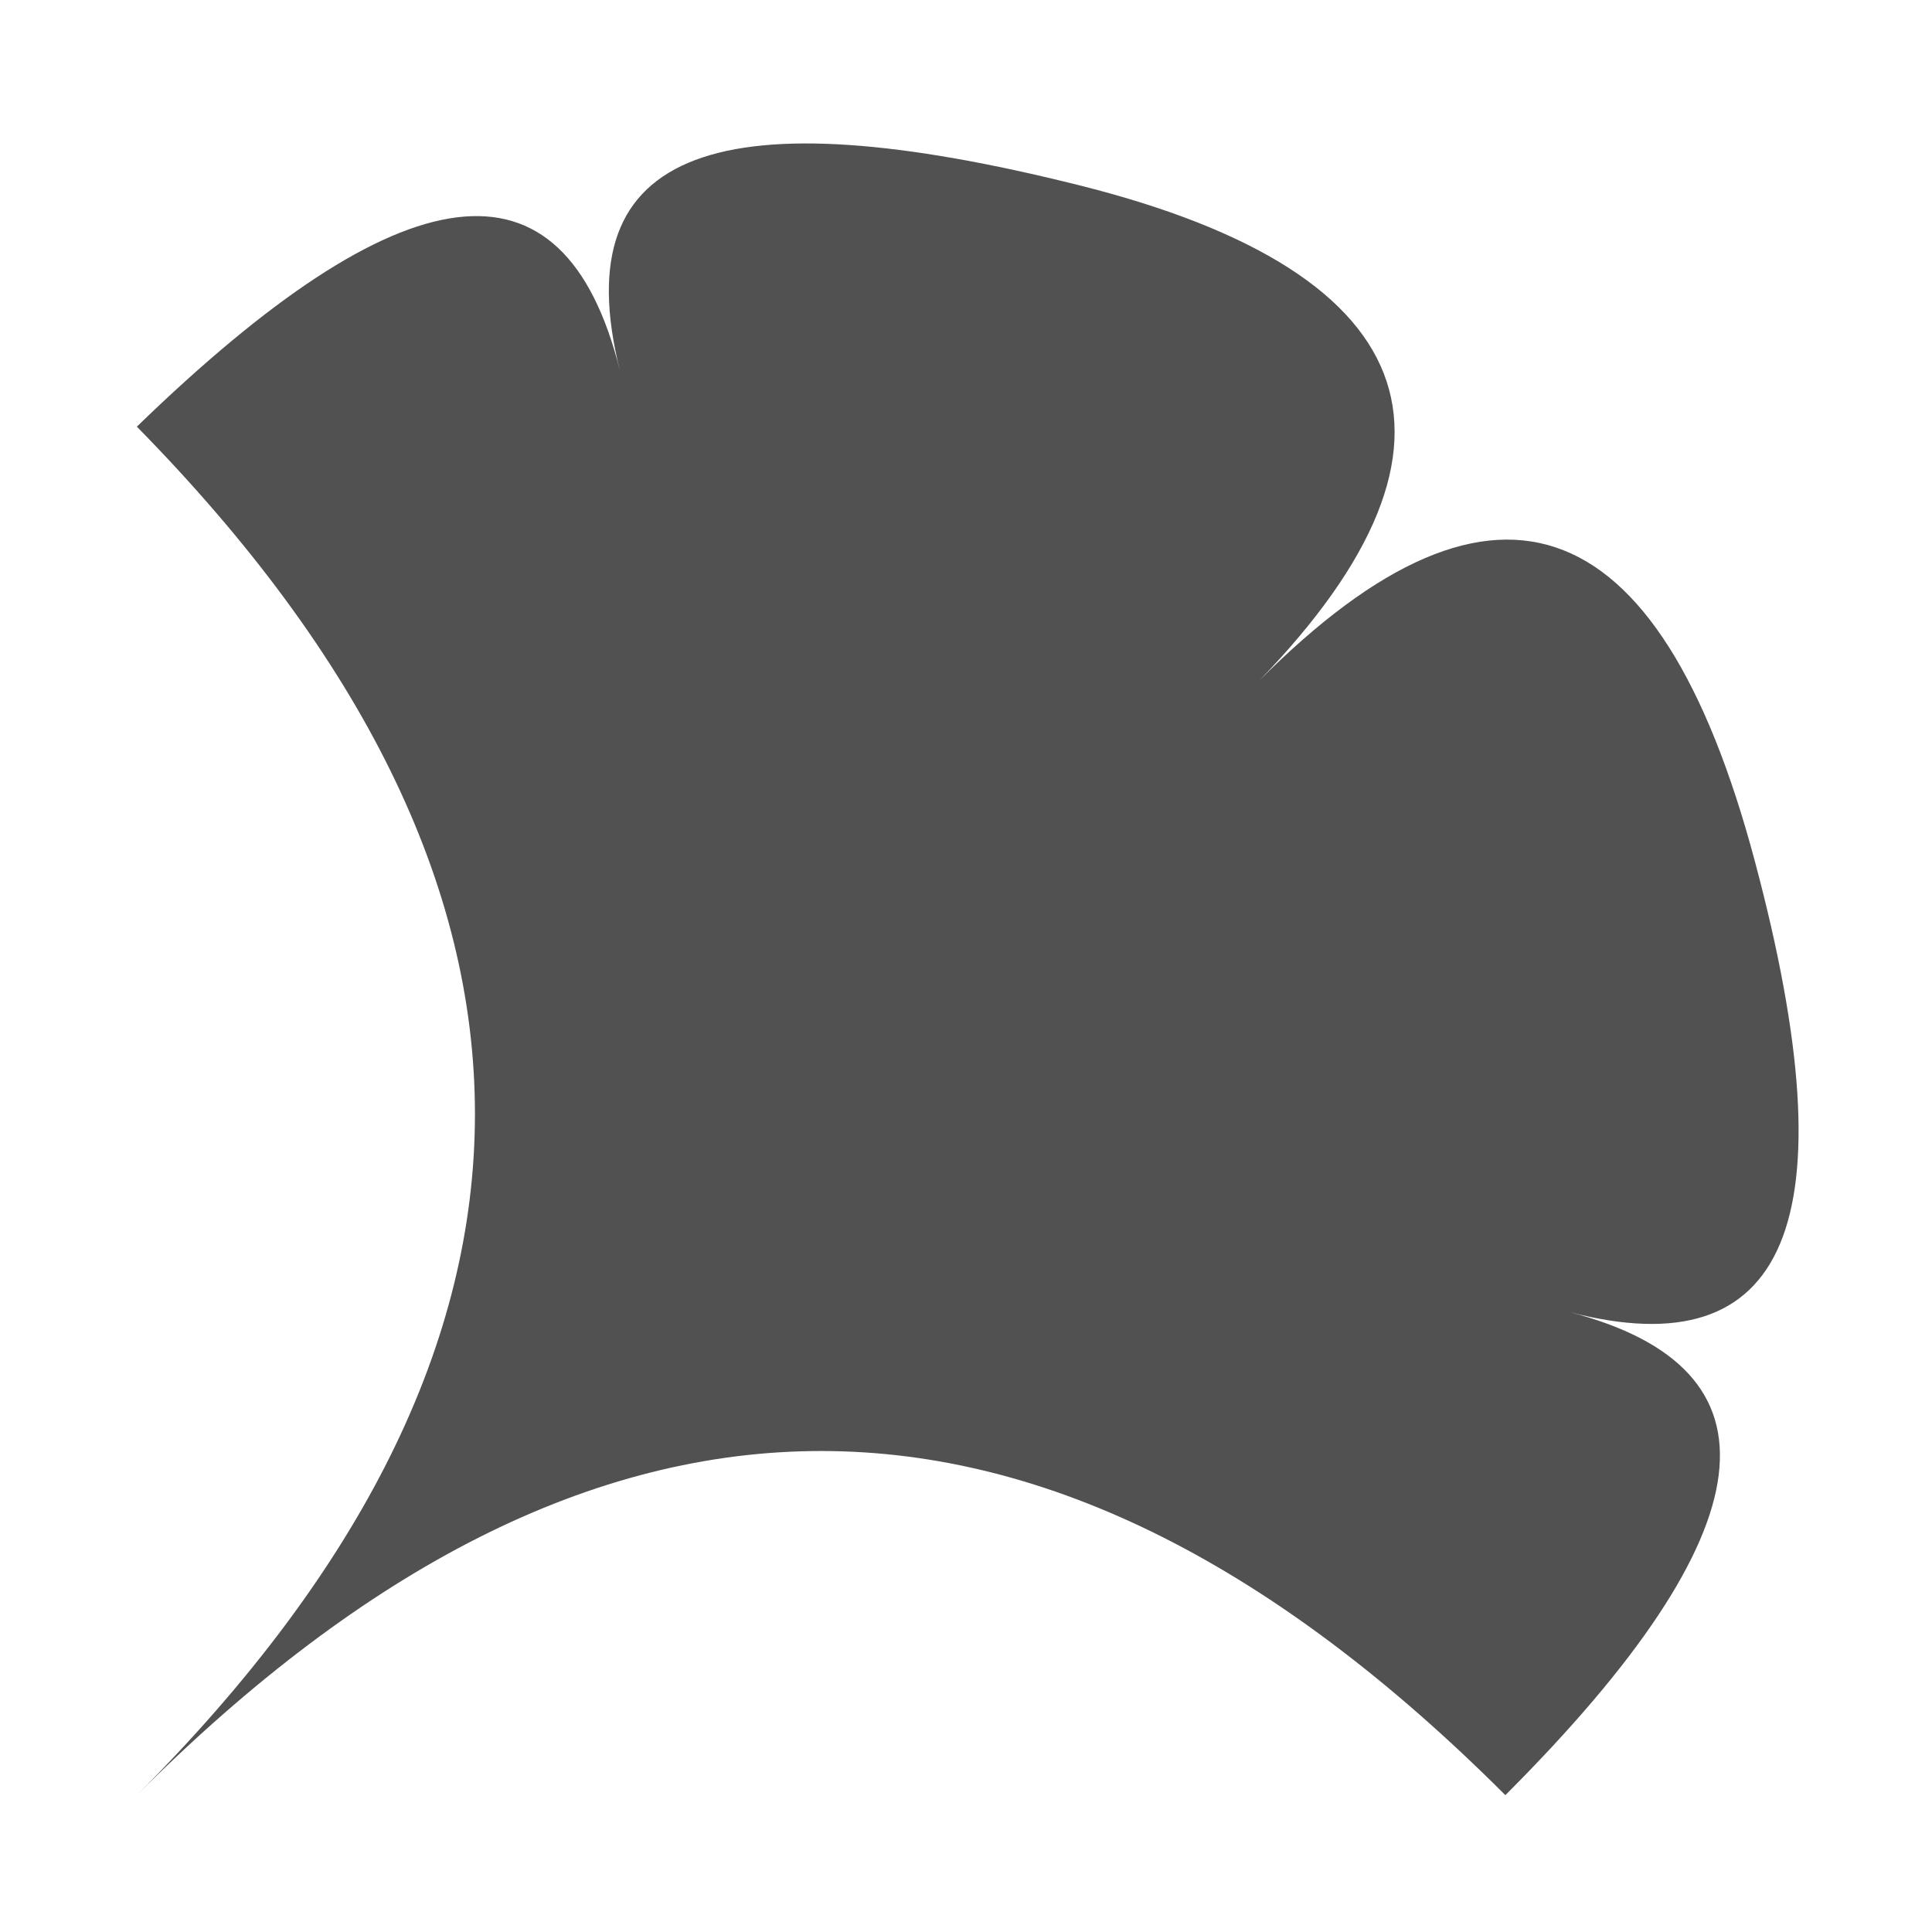
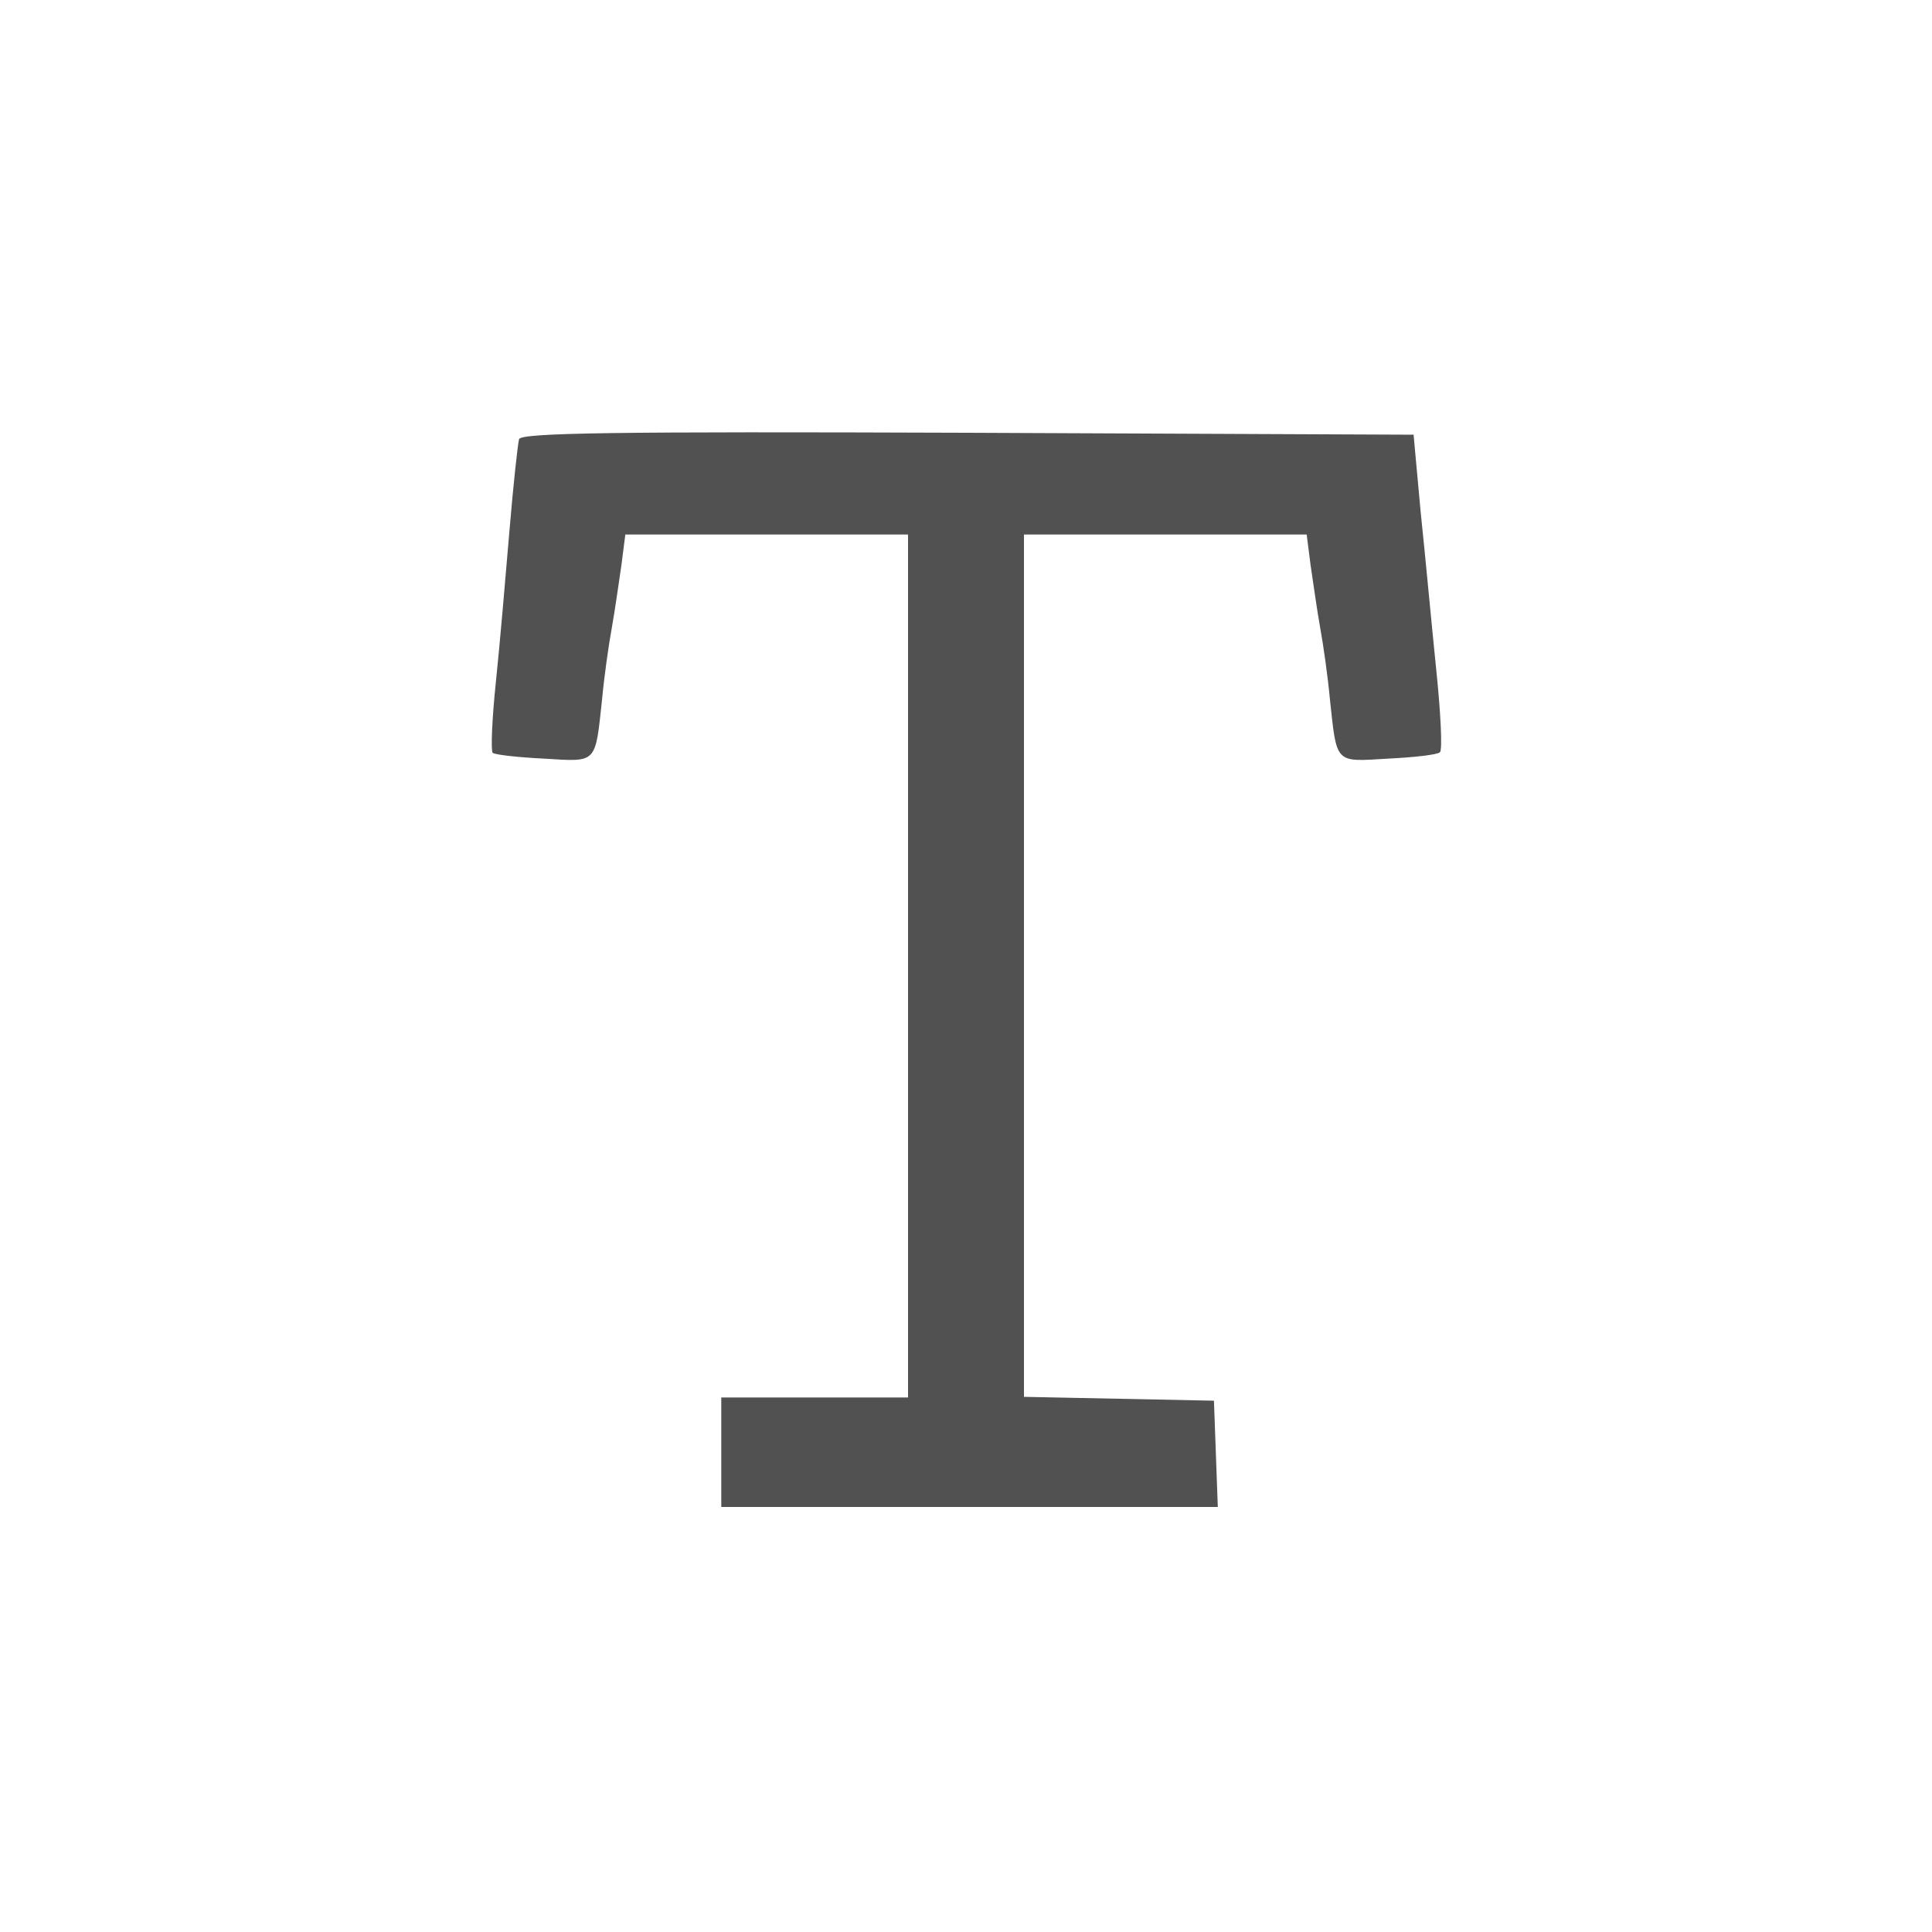
- <svg xmlns="http://www.w3.org/2000/svg" version="1.1" x="0px" y="0px" width="24px" height="24px" viewBox="0 0 24 24">
+ <svg xmlns="http://www.w3.org/2000/svg" version="1.0" width="300pt" height="300pt" viewBox="0 0 300 300" preserveAspectRatio="xMidYMid meet">
  <style type="text/css">
- 	.st0{fill:#515151;}
+        .st0{fill:#515151;}
</style>
-   <path class="st0" d="M1.7,22.3c5.7-5.7,11.3-5.7,17,0c3.3-3.3,3.5-5.3,0.8-6c2.7,0.7,3.5-1.1,2.3-5.6s-3.3-5.2-6.3-2.1  c3-3,2.3-5.2-2.1-6.3S7,1.8,7.7,4.6C7,1.8,5,2.1,1.7,5.3C7.3,11,7.3,16.7,1.7,22.3" />
+   <g transform="translate(0,300) scale(0.1,-0.1)" stroke="none">
+     <path class="st0" d="M806 2318 c-2 -7 -9 -71 -15 -143 -6 -71 -15 -177 -21 -234 -6 -57 -8 -106 -5 -110 4 -3 39 -7 80 -9 83 -5 79 -9 90 93 3 33 10 83 15 110 5 28 11 71 15 98 l6 47 220 0 219 0 0 -670 0 -670 -145 0 -145 0 0 -85 0 -85 385 0 386 0 -3 83 -3 82 -147 3 -148 3 0 669 0 670 219 0 220 0 6 -47 c4 -27 10 -70 15 -98 5 -27 12 -77 15 -110 11 -102 7 -98 90 -93 41 2 77 6 81 10 4 4 1 63 -6 130 -7 68 -17 177 -24 243 l-11 120 -693 3 c-549 2 -693 0 -696 -10z" />
+   </g>
</svg>
